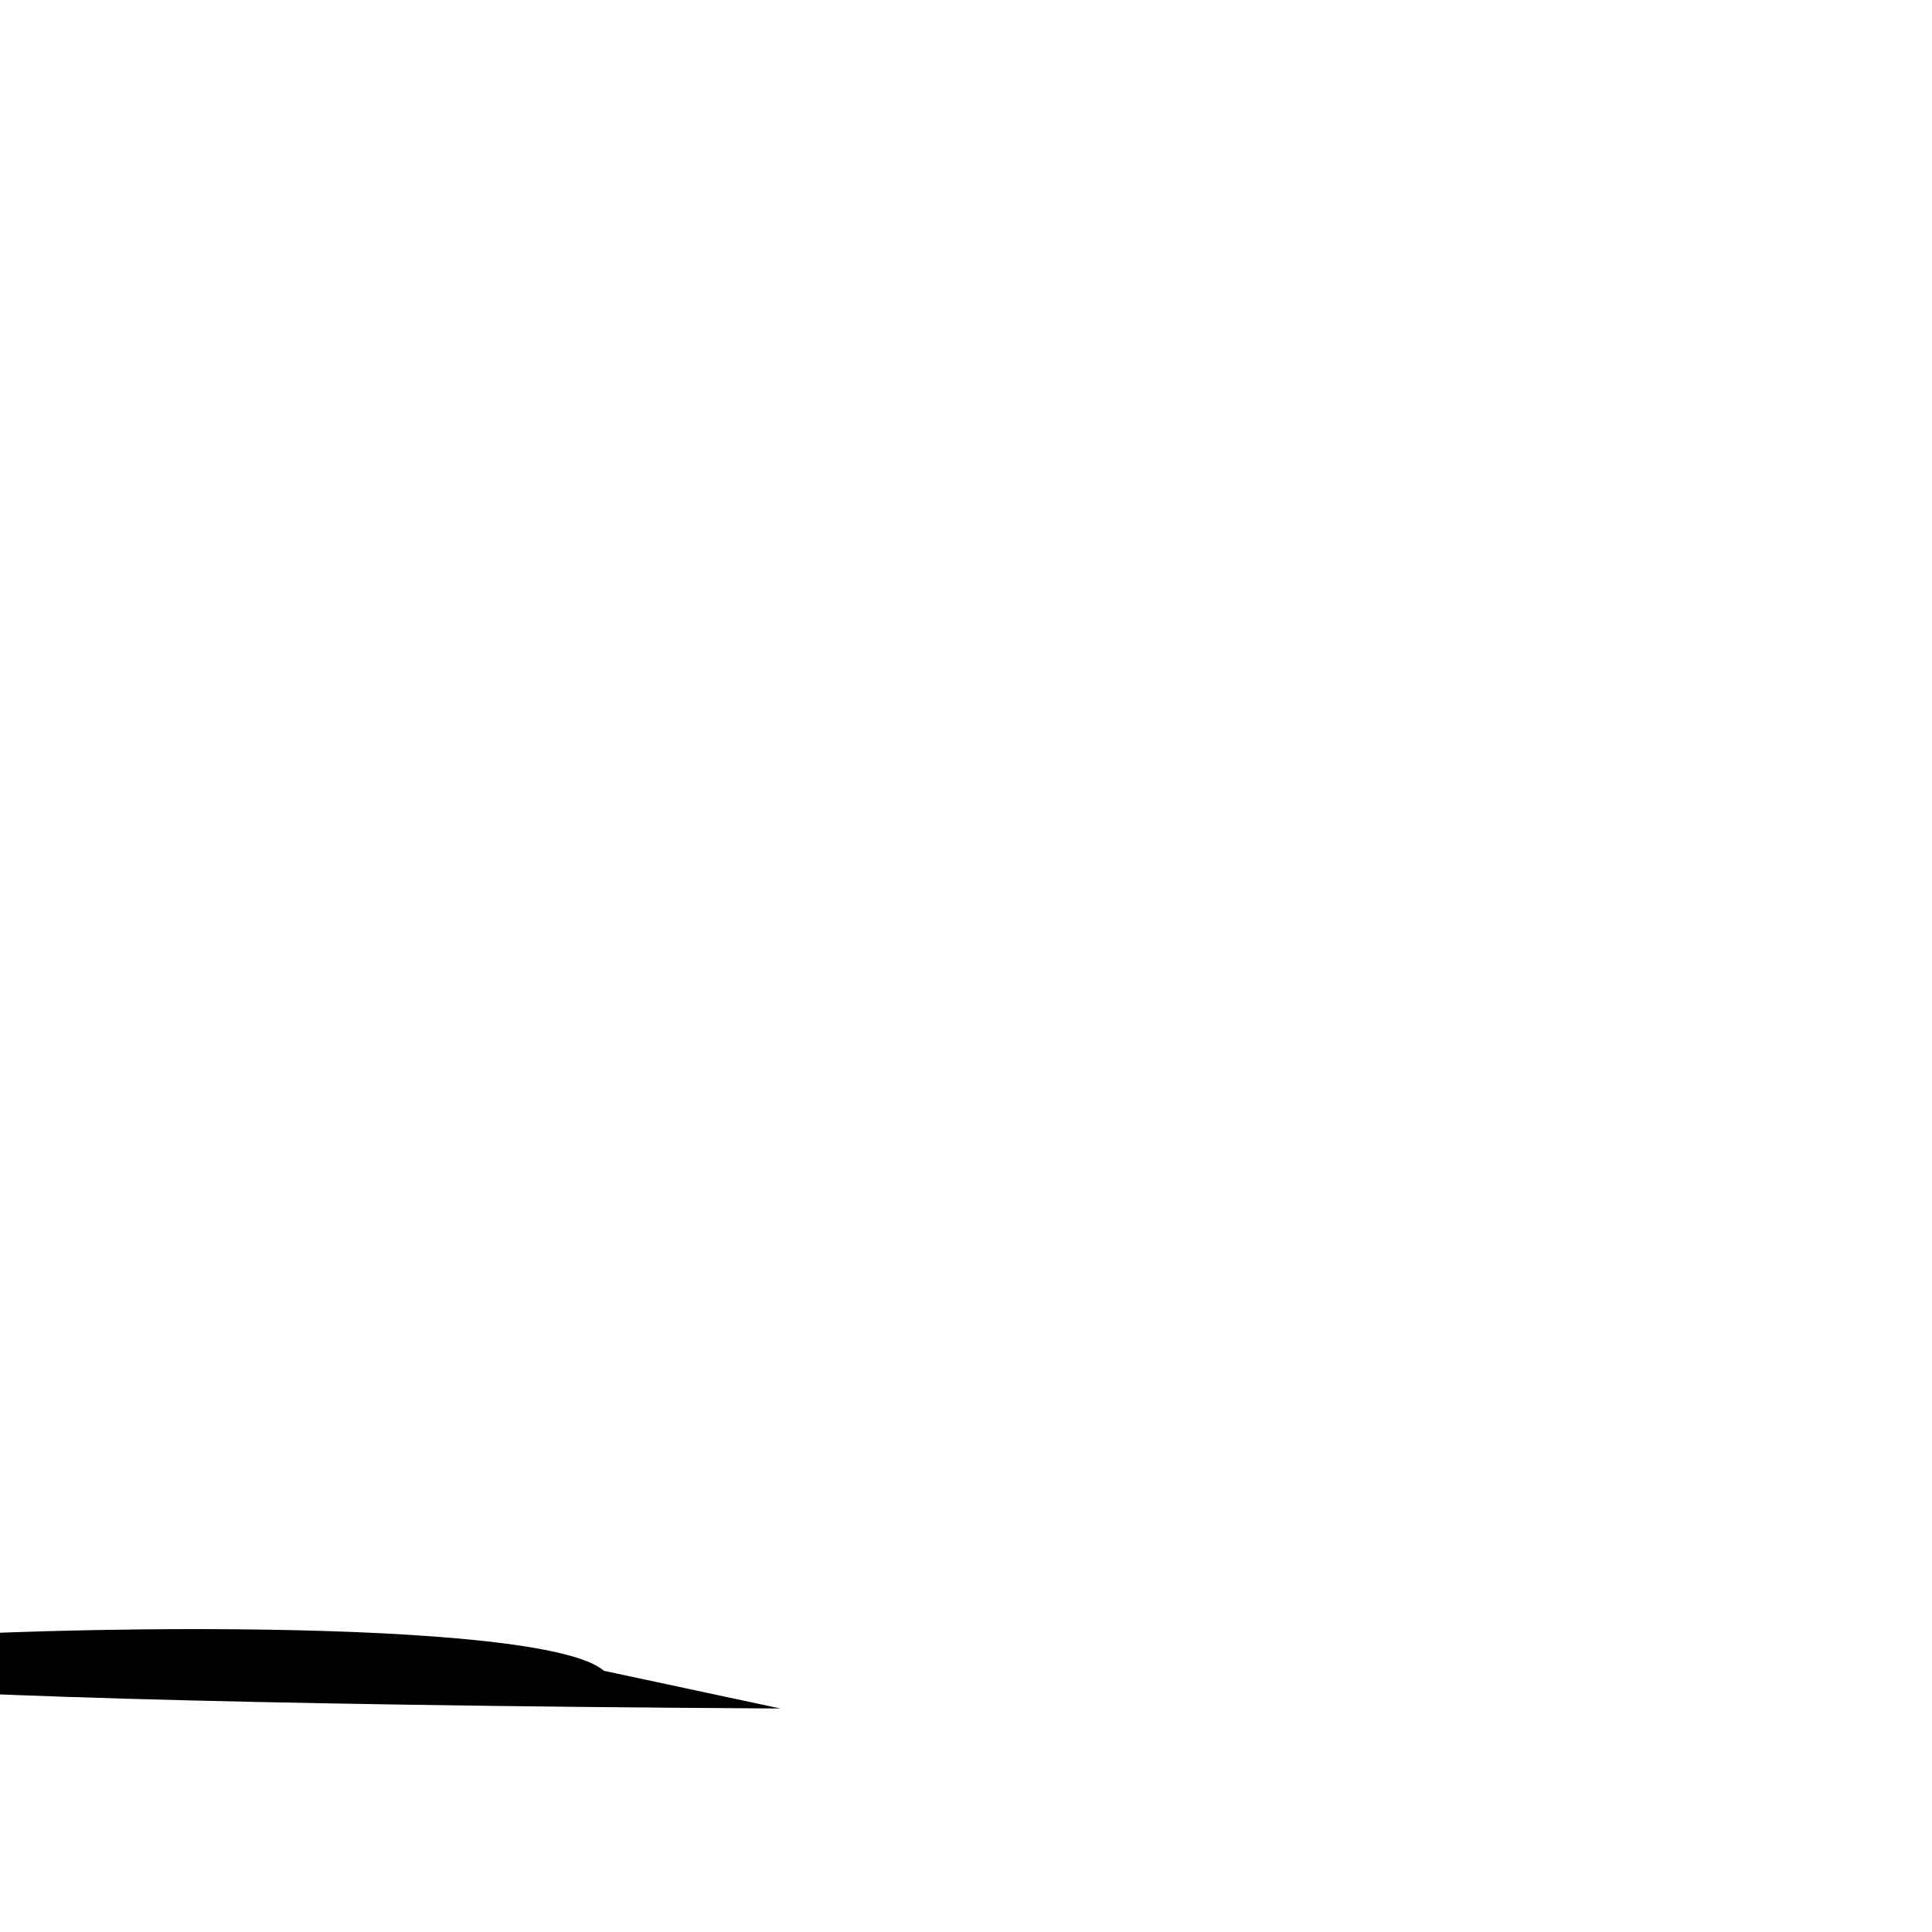
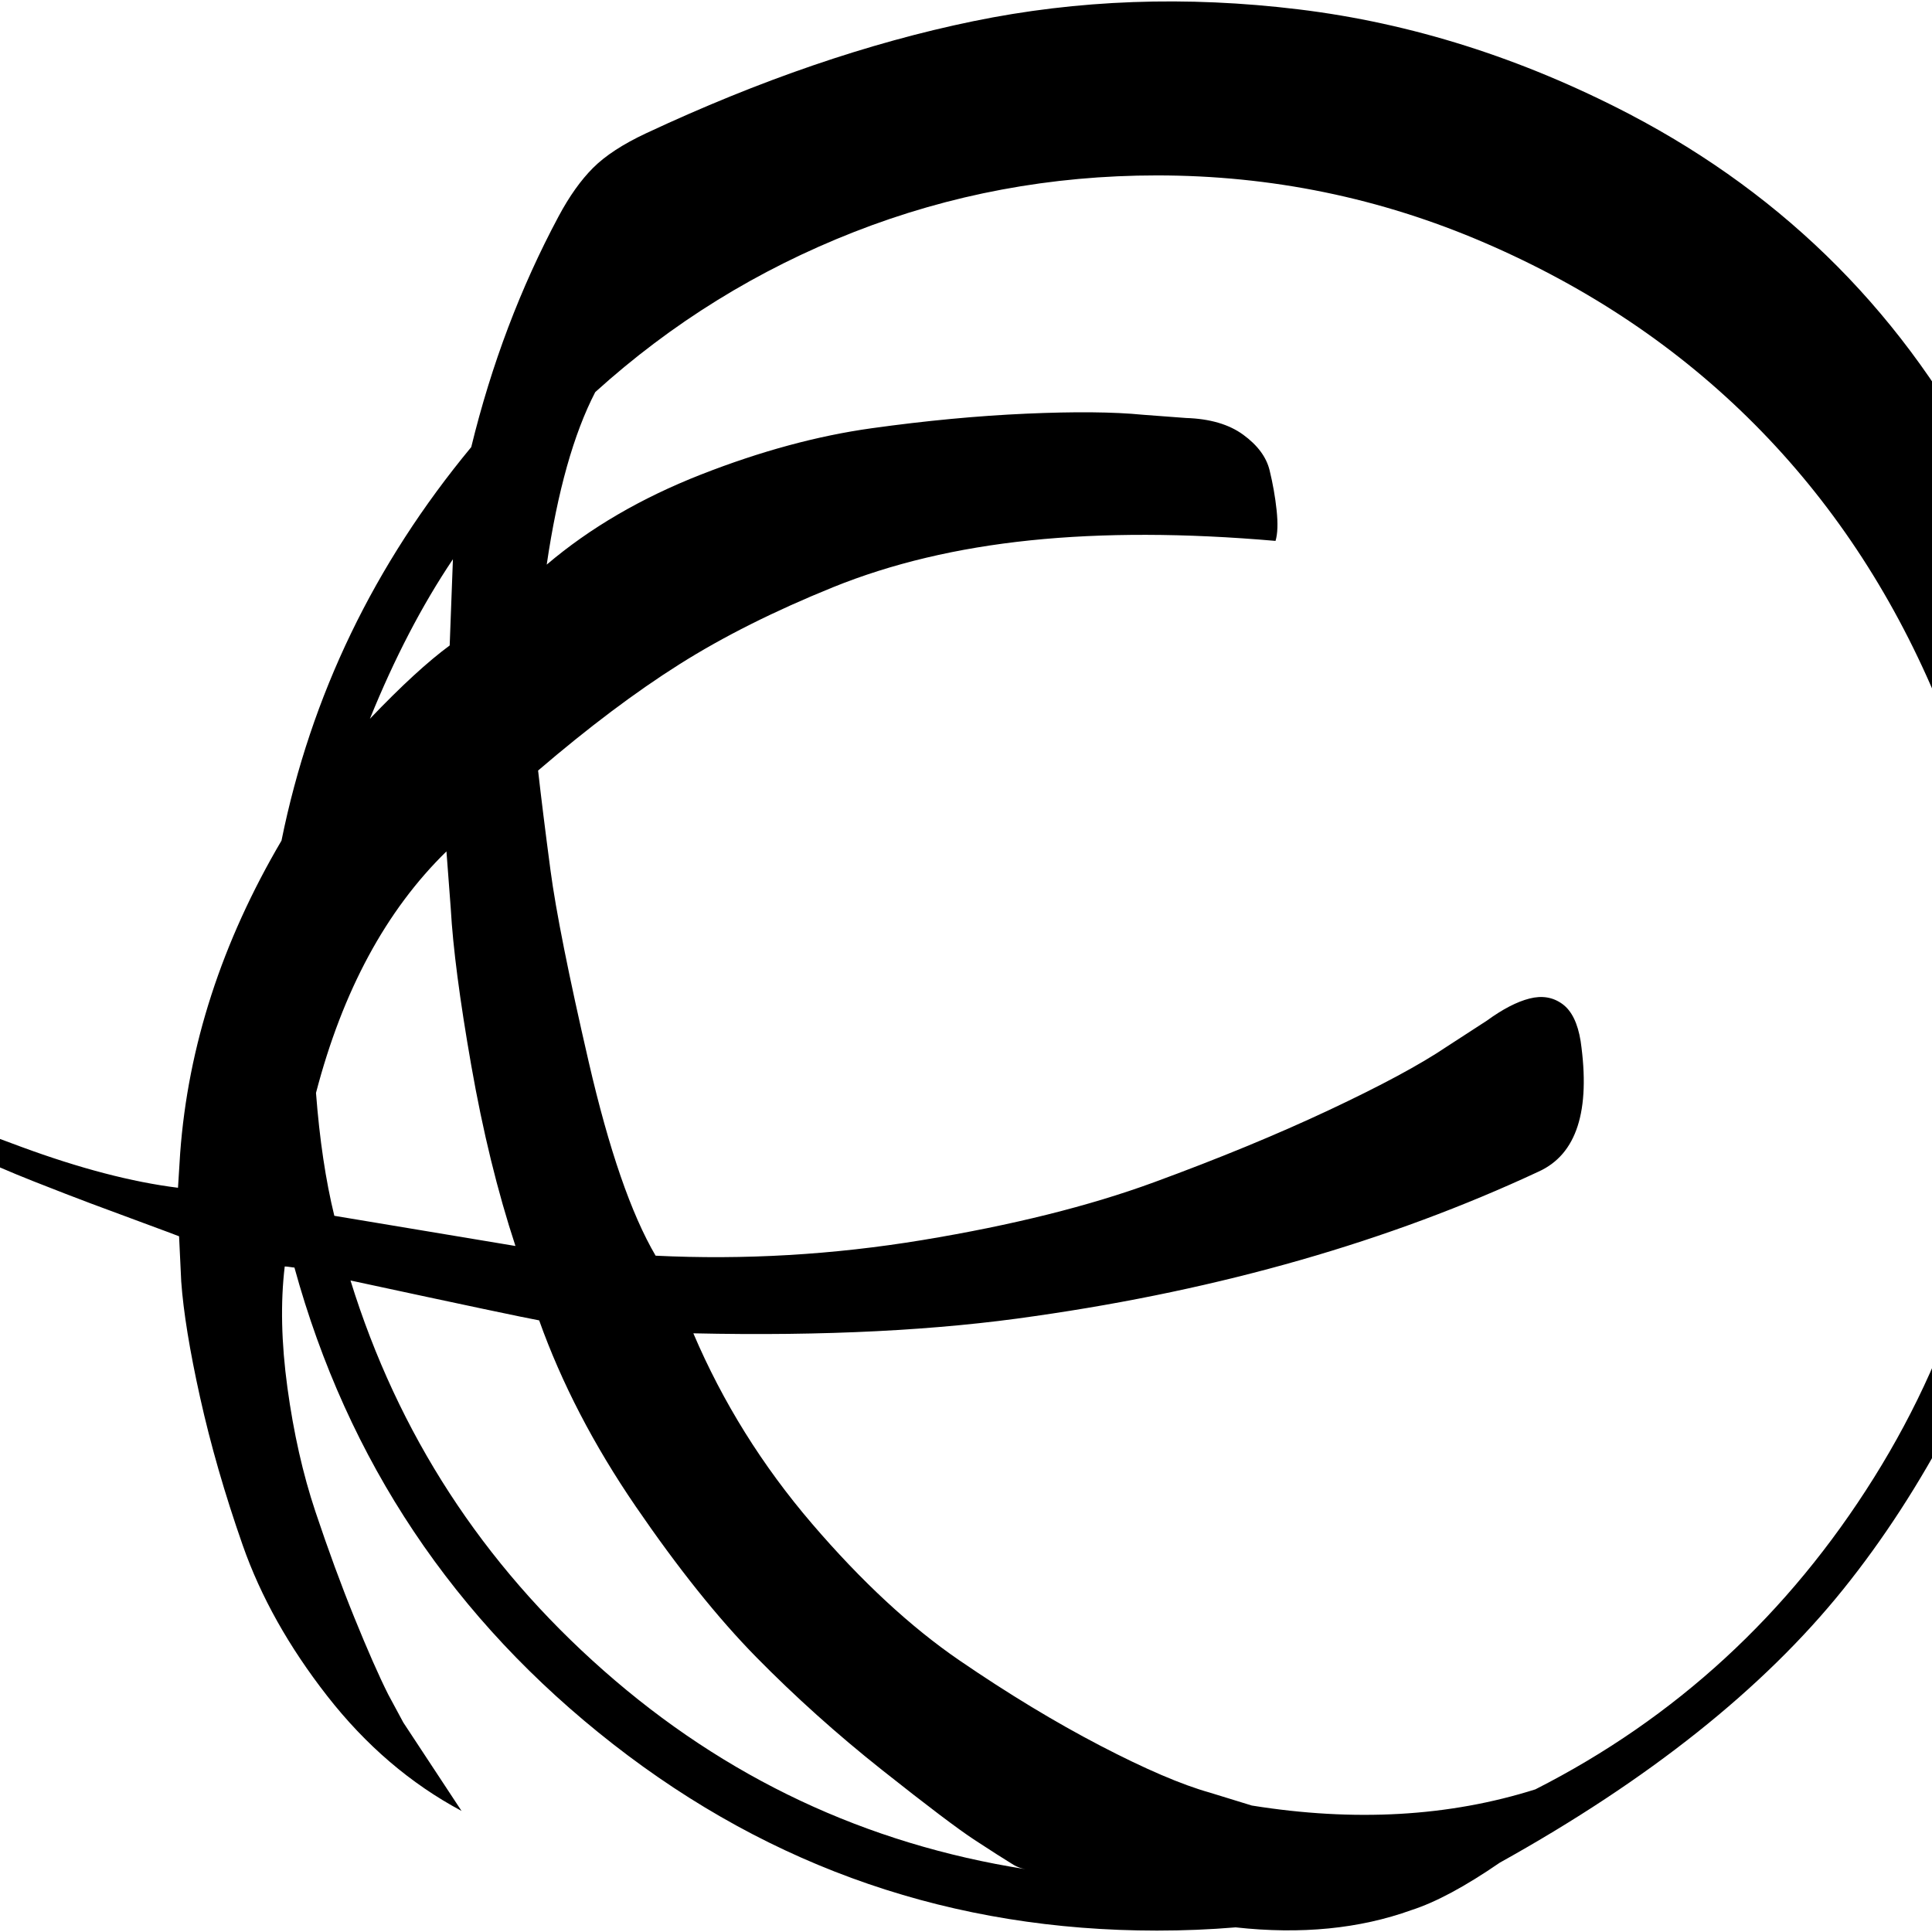
- <svg xmlns="http://www.w3.org/2000/svg" x="0px" y="0px" viewBox="596 -596 1792 1792" style="enable-background:new 596 -596 1792 1792;" xml:space="preserve">
-   <path d="M1156.1,953.7c-112.7-99.3-1913,22.7,163.7,35,175,37c20.7,58,50.5,115.5,89.5,172.5s76.3,103.7,112,140  c35.7,36.3,74.5,71.2,116.5,104.5c42,33.3,70.7,55,86,65s27.3,17.7,36,23c3.3,2,7,3.3,11,4C1399.1,1114.4,1268.7,1053,1156.1,953.7z   M889.1,417.7c24.7-94.7,65-169.3,121-224l4,53c2,36,8.3,84.5,19,145.5c10.7,61,24.3,116.8,41,167.5l-168-28  C898.1,499,892.4,461,889.1,417.7z M1013.1,2.7c-20,14.7-44.7,37.3-74,68c22.7-56,48.3-105.3,77-148L1013.1,2.7z M2334.1,774.7  c-79.3,126.7-184,223-314,289c-80,25.3-167.7,30.3-263,15l-39-12c-26-7.3-59.8-21.8-101.5-43.5s-85.2-48-130.5-79s-91-73.3-137-127  s-82.7-112.5-110-176.5c121.3,2.7,227-2.7,317-16c172.7-24.7,328.3-69.3,467-134c35.3-16,48.3-56.3,39-121  c-2.7-16.7-8.3-28.2-17-34.5c-8.7-6.3-18.8-8-30.5-5s-24.8,9.8-39.5,20.5l-37,24c-24.7,16.7-61.2,36.3-109.5,59  c-48.3,22.7-102.5,45-162.5,67s-131.5,39.8-214.5,53.5c-83,13.7-165.5,18.5-247.5,14.5c-22.7-38.7-43.3-98.5-62-179.5  c-18.7-81-30.5-140.3-35.5-178s-8.8-68.5-11.5-92.5c46.7-40,90.3-72.8,131-98.5c40.7-25.7,88.2-49.5,142.5-71.5  c54.3-22,115.3-36.5,183-43.5s143.5-6.8,227.5,0.5c2-6.7,2.3-16.2,1-28.5s-3.5-24.7-6.5-37s-11.2-23.3-24.5-33s-31-14.8-53-15.5  l-40-3c-27.3-2.7-63.5-3-108.5-1s-92.7,6.5-143,13.5c-50.3,7-103.2,21.3-158.5,43c-55.3,21.7-103,49.5-143,83.5  c10-68,25-121.3,45-160c70.7-64,150.7-113.5,240-148.5c89.3-35,183-52.5,281-52.5c106,0,207.3,20.8,304,62.5  c96.7,41.7,180.2,97.8,250.5,168.5c70.3,70.7,126.2,154.7,167.5,252c41.3,97.3,62,199.7,62,307  C2453.1,508.7,2413.4,648,2334.1,774.7z M2440.1-154.3c-75.3-147.3-186.3-259.3-333-336c-100-52-202.2-84.3-306.5-97s-205-9-302,11  s-198.2,54.7-303.5,104c-21.3,10-37.7,20.7-49,32c-11.3,11.3-22,26.3-32,45c-35.3,66-62.3,137.3-81,214  c-90,108.7-148.7,230.3-176,365c-55.3,94-86.7,190.7-94,290l-2,32c-42.7-5.3-91.2-18-145.5-38c-54.3-20-92-35.2-113-45.5  c-21-10.3-37.8-18.8-50.5-25.5c5.3,8,13.7,16.5,25,25.5c11.3,9,25.5,18,42.5,27s33.7,17.5,50,25.5s35.5,16.3,57.5,25  s39.7,15.5,53,20.5c13.3,5,29.5,11,48.5,18s30.2,11.2,33.5,12.5l2,42c2,28,7.8,63.8,17.5,107.5c9.7,43.7,22.8,89.3,39.5,137  c16.7,47.7,42.8,94.3,78.5,140c35.7,45.7,77.2,81.2,124.5,106.5c-30.7-46.7-48.7-74-54-82l-14-26c-8.7-17.3-19.2-41.2-31.5-71.5  s-24.3-63-36-98c-11.7-35-20.3-73.3-26-115c-5.7-41.7-6.5-79.2-2.5-112.5c1.3,0,3,0.2,5,0.5c2,0.3,3.3,0.5,4,0.5  c49.3,179.3,147.8,326.7,295.5,442s315.8,173,504.5,173c24.7,0,49-1,73-3c60.7,6.7,115,1.3,163-16c22.7-7.3,50-22,82-44  c138-76.7,244.2-161.2,318.5-253.5c74.3-92.3,134.8-207.8,181.5-346.5c17.3-51.3,30.7-122,40-212C2544.4,151,2515.4-7,2440.1-154.3z  " />
+ <svg xmlns="http://www.w3.org/2000/svg" x="0px" y="0px" viewBox="596 -596 1792 1792" style="enable-background:new 596 -596 1792 1792;">
+   <path d="M1156.1,953.7c-112.7-99.3-191-220-235-362c105.3,22.7,163.7,35,175,37c20.7,58,50.5,115.5,89.5,172.5s76.3,103.7,112,140  c35.7,36.3,74.5,71.2,116.5,104.5c42,33.3,70.7,55,86,65s27.3,17.7,36,23c3.3,2,7,3.3,11,4C1399.1,1114.4,1268.7,1053,1156.1,953.7z   M889.1,417.7c24.7-94.7,65-169.3,121-224l4,53c2,36,8.3,84.5,19,145.5c10.7,61,24.3,116.8,41,167.5l-168-28  C898.1,499,892.4,461,889.1,417.7z M1013.1,2.7c-20,14.7-44.7,37.3-74,68c22.7-56,48.3-105.3,77-148L1013.1,2.7z M2334.1,774.7  c-79.3,126.7-184,223-314,289c-80,25.3-167.7,30.3-263,15l-39-12c-26-7.3-59.8-21.8-101.5-43.5s-85.2-48-130.5-79s-91-73.3-137-127  s-82.7-112.5-110-176.5c121.3,2.7,227-2.7,317-16c172.7-24.7,328.3-69.3,467-134c35.3-16,48.3-56.3,39-121  c-2.7-16.7-8.3-28.2-17-34.5c-8.7-6.3-18.8-8-30.5-5s-24.8,9.8-39.5,20.5l-37,24c-24.7,16.7-61.2,36.3-109.5,59  c-48.3,22.7-102.5,45-162.5,67s-131.5,39.8-214.5,53.5c-83,13.7-165.5,18.5-247.5,14.5c-22.7-38.7-43.3-98.5-62-179.5  c-18.7-81-30.5-140.3-35.5-178s-8.8-68.5-11.5-92.5c46.7-40,90.3-72.8,131-98.5c40.7-25.7,88.2-49.5,142.5-71.5  c54.3-22,115.3-36.5,183-43.5s143.5-6.8,227.5,0.5c2-6.7,2.3-16.2,1-28.5s-3.5-24.7-6.5-37s-11.2-23.3-24.5-33s-31-14.8-53-15.5  l-40-3c-27.3-2.7-63.5-3-108.5-1s-92.7,6.5-143,13.5c-50.3,7-103.2,21.3-158.5,43c-55.3,21.7-103,49.5-143,83.5  c10-68,25-121.3,45-160c70.7-64,150.7-113.5,240-148.5c89.3-35,183-52.5,281-52.5c106,0,207.3,20.8,304,62.5  c96.7,41.7,180.2,97.8,250.5,168.5c70.3,70.7,126.2,154.7,167.5,252c41.3,97.3,62,199.7,62,307  C2453.1,508.7,2413.4,648,2334.1,774.7z M2440.1-154.3c-75.3-147.3-186.3-259.3-333-336c-100-52-202.2-84.3-306.5-97s-205-9-302,11  s-198.2,54.7-303.5,104c-21.3,10-37.7,20.7-49,32c-11.3,11.3-22,26.3-32,45c-35.3,66-62.3,137.3-81,214  c-90,108.7-148.7,230.3-176,365c-55.3,94-86.7,190.7-94,290l-2,32c-42.7-5.3-91.2-18-145.5-38c-54.3-20-92-35.2-113-45.5  c-21-10.3-37.8-18.8-50.5-25.5c5.3,8,13.7,16.5,25,25.5c11.3,9,25.5,18,42.5,27s33.7,17.5,50,25.5s35.5,16.3,57.5,25  s39.7,15.5,53,20.5c13.3,5,29.5,11,48.5,18s30.2,11.2,33.5,12.5l2,42c2,28,7.8,63.8,17.5,107.5c9.7,43.7,22.8,89.3,39.5,137  c16.7,47.7,42.8,94.3,78.5,140c35.7,45.7,77.2,81.2,124.5,106.5c-30.7-46.7-48.7-74-54-82l-14-26c-8.7-17.3-19.2-41.2-31.5-71.5  s-24.3-63-36-98c-11.7-35-20.3-73.3-26-115c-5.7-41.7-6.5-79.2-2.5-112.5c1.3,0,3,0.2,5,0.5c2,0.3,3.3,0.5,4,0.5  c49.3,179.3,147.8,326.7,295.5,442s315.8,173,504.5,173c24.7,0,49-1,73-3c60.7,6.7,115,1.3,163-16c22.7-7.3,50-22,82-44  c138-76.7,244.2-161.2,318.5-253.5c74.3-92.3,134.8-207.8,181.5-346.5c17.3-51.3,30.7-122,40-212C2544.4,151,2515.4-7,2440.1-154.3z  " />
</svg>
